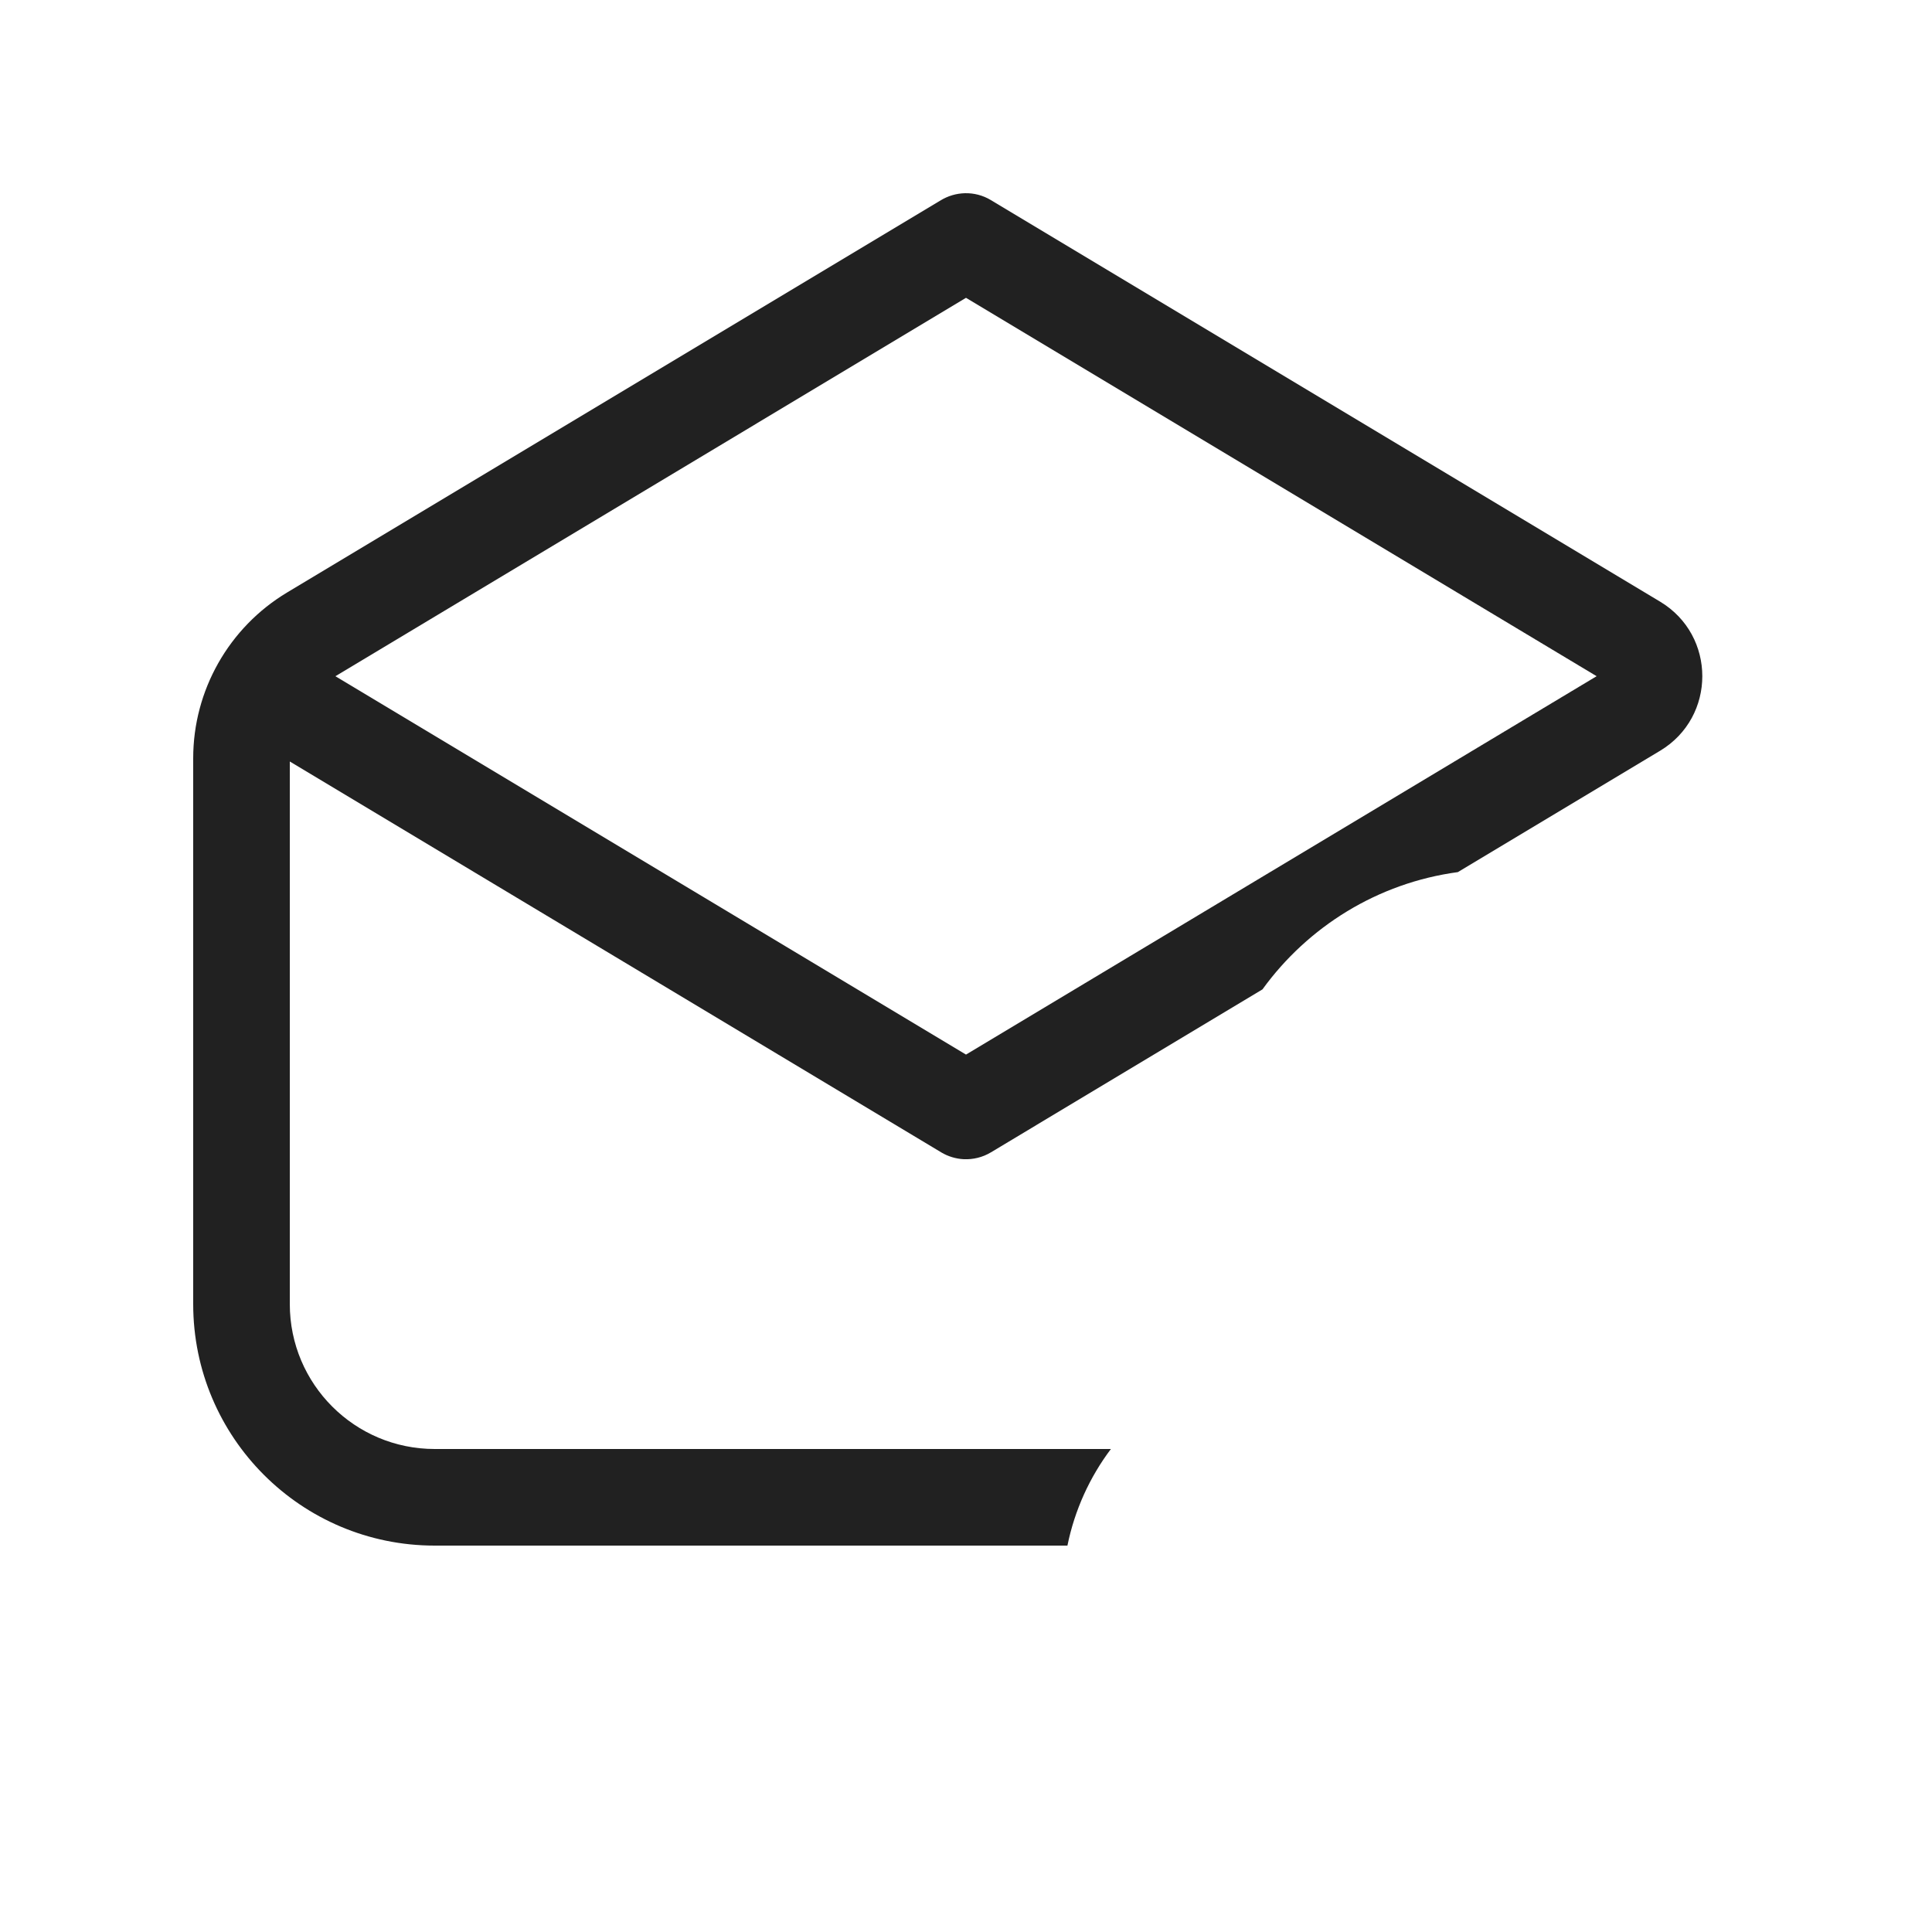
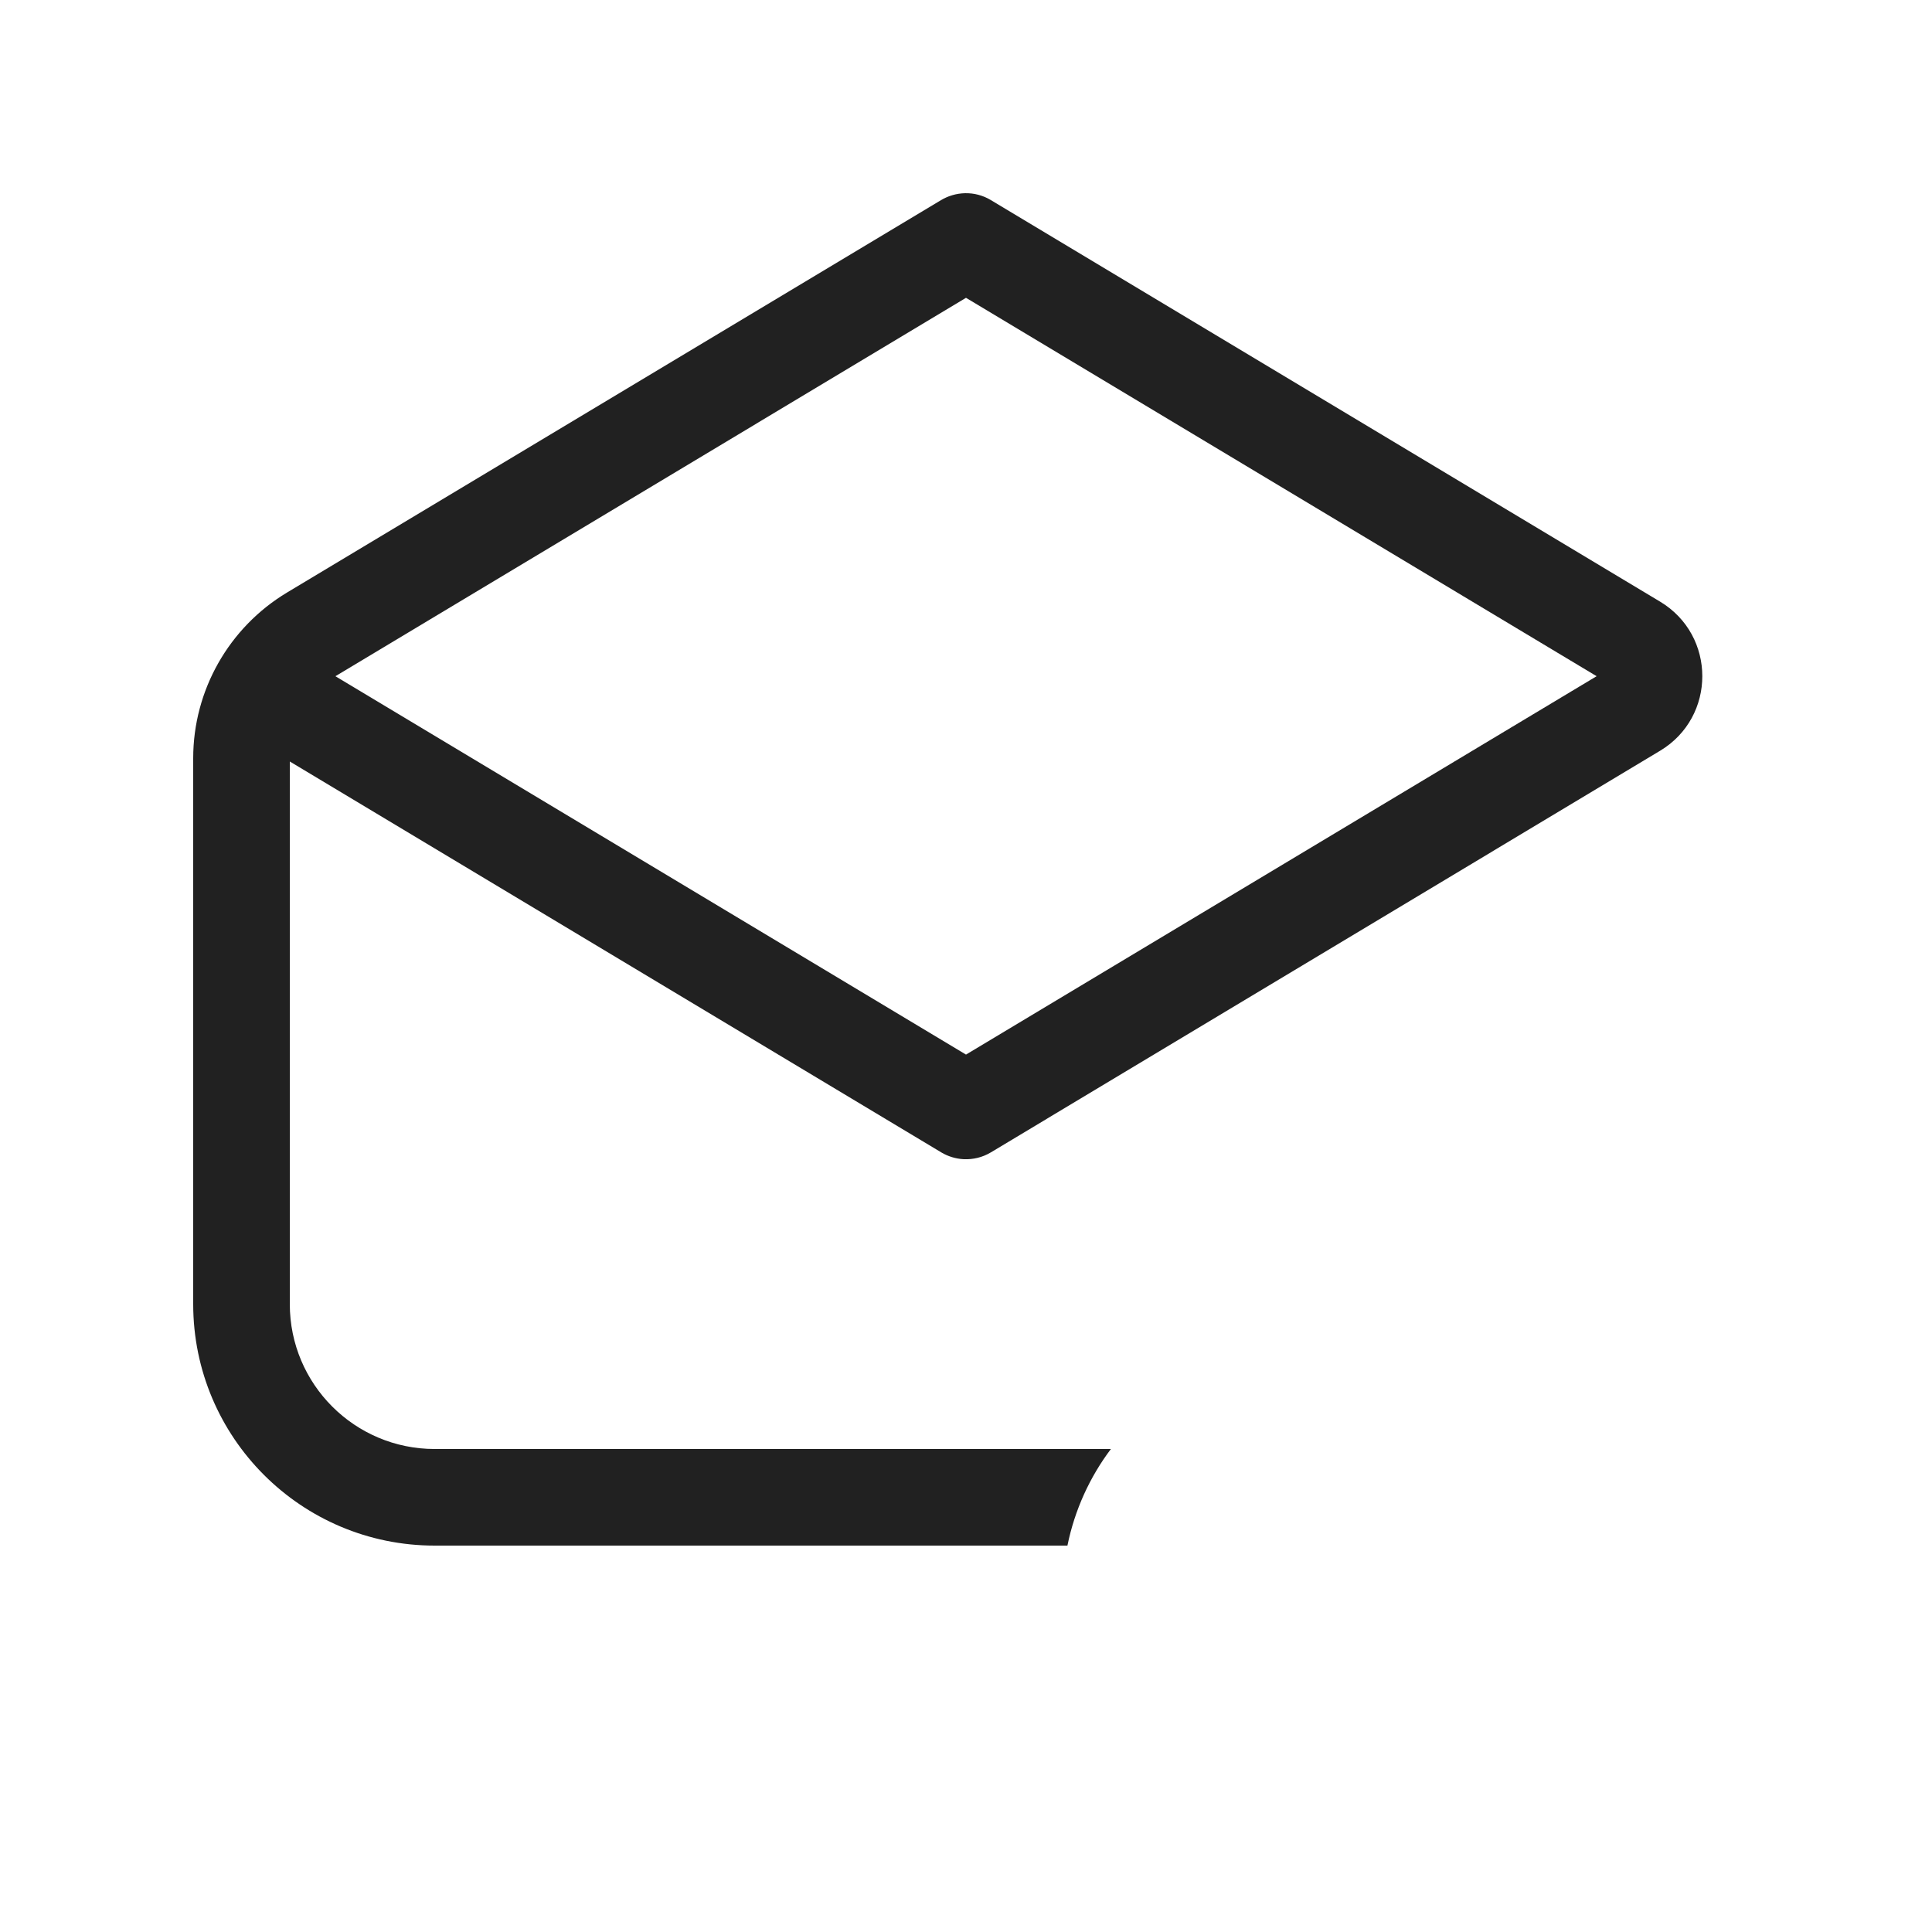
<svg xmlns="http://www.w3.org/2000/svg" width="20" height="20" viewBox="0 0 20 20" fill="none">
-   <path d="M10 3.083L3.486 6.992L3.472 7L10 10.917L16.528 7L10 3.083ZM9.977 12C9.896 11.996 9.815 11.972 9.743 11.929L3 7.883V13.5C3 14.329 3.672 15 4.5 15H11.5C11.281 15.291 11.125 15.631 11.05 16H4.5C3.119 16 2 14.881 2 13.5V7.849C2 7.147 2.369 6.496 2.971 6.134L9.733 2.077C9.888 1.98 10.09 1.971 10.257 2.071L17.185 6.228C17.768 6.578 17.768 7.422 17.185 7.772L15.092 9.028C14.262 9.14 13.539 9.593 13.069 10.242L10.258 11.929C10.17 11.982 10.072 12.004 9.977 12Z" fill="#212121" />
+   <path d="M10 3.083L3.486 6.992L3.472 7L10 10.917L16.528 7L10 3.083ZM9.977 12C9.896 11.996 9.815 11.972 9.743 11.929L3 7.883V13.5C3 14.329 3.672 15 4.5 15H11.5C11.281 15.291 11.125 15.631 11.05 16H4.5C3.119 16 2 14.881 2 13.5V7.849C2 7.147 2.369 6.496 2.971 6.134L9.733 2.077C9.888 1.98 10.09 1.971 10.257 2.071L17.185 6.228C17.768 6.578 17.768 7.422 17.185 7.772L10.258 11.929C10.17 11.982 10.072 12.004 9.977 12Z" fill="#212121" />
</svg>
